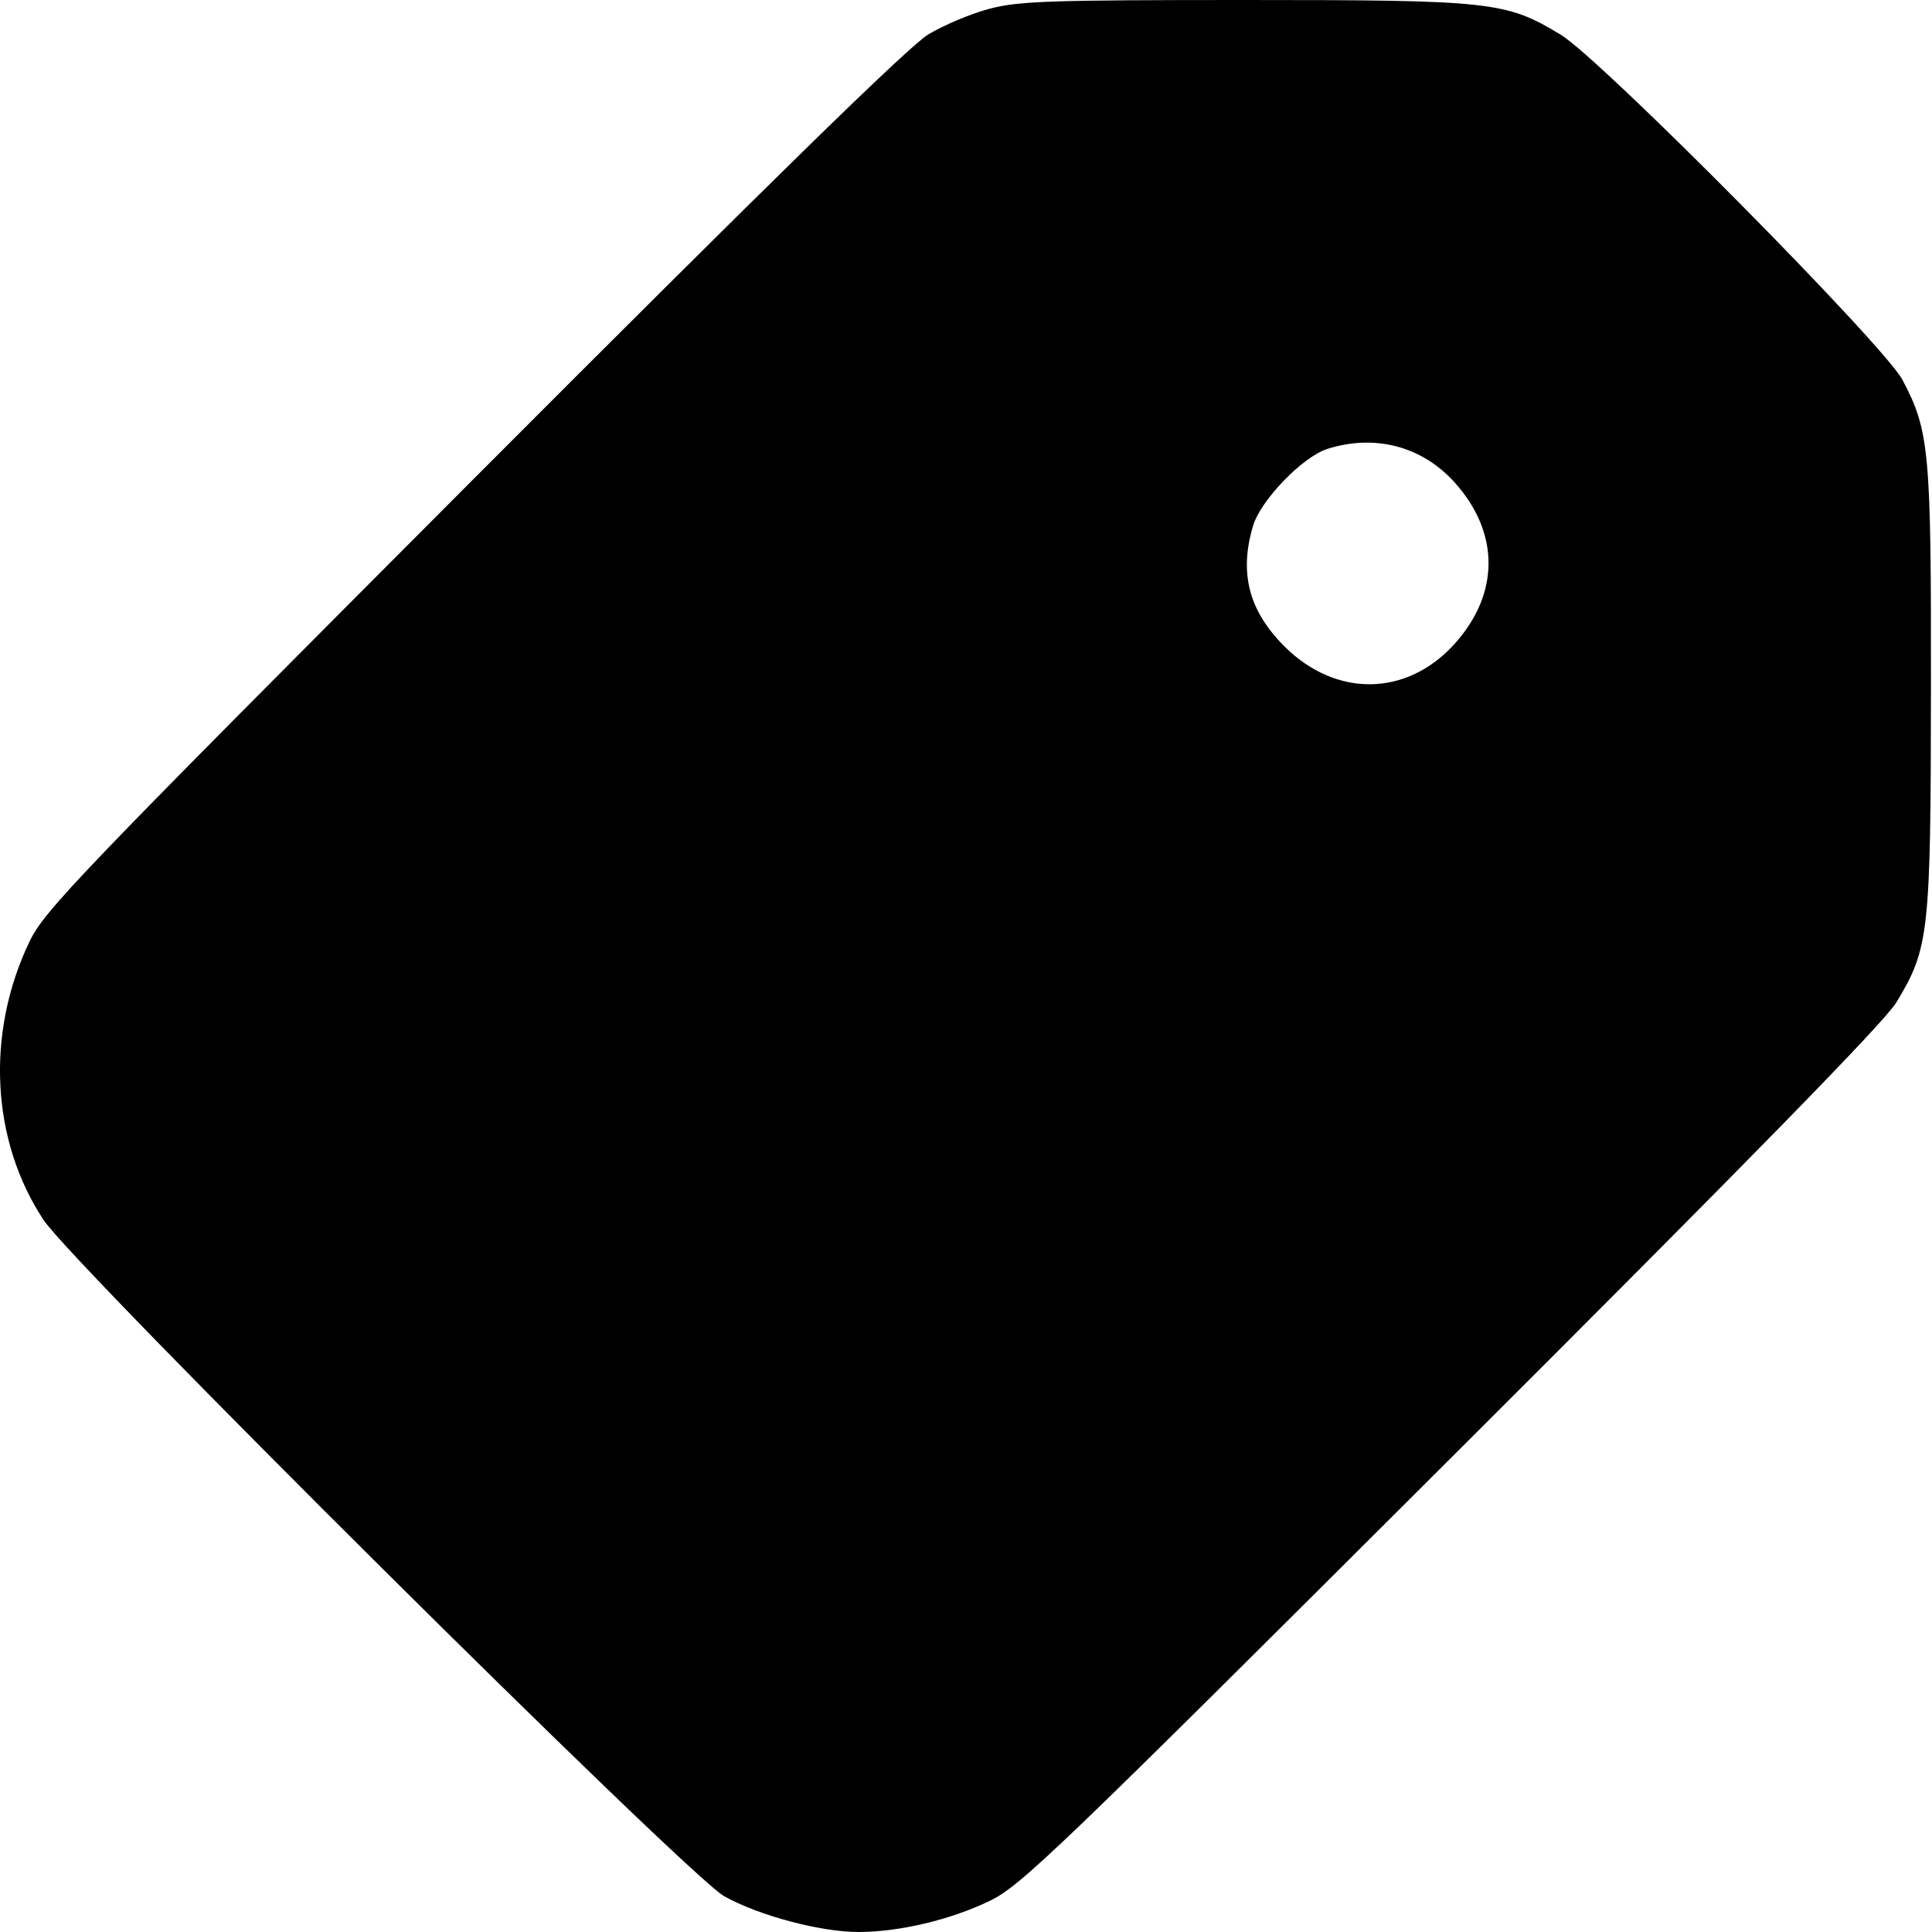
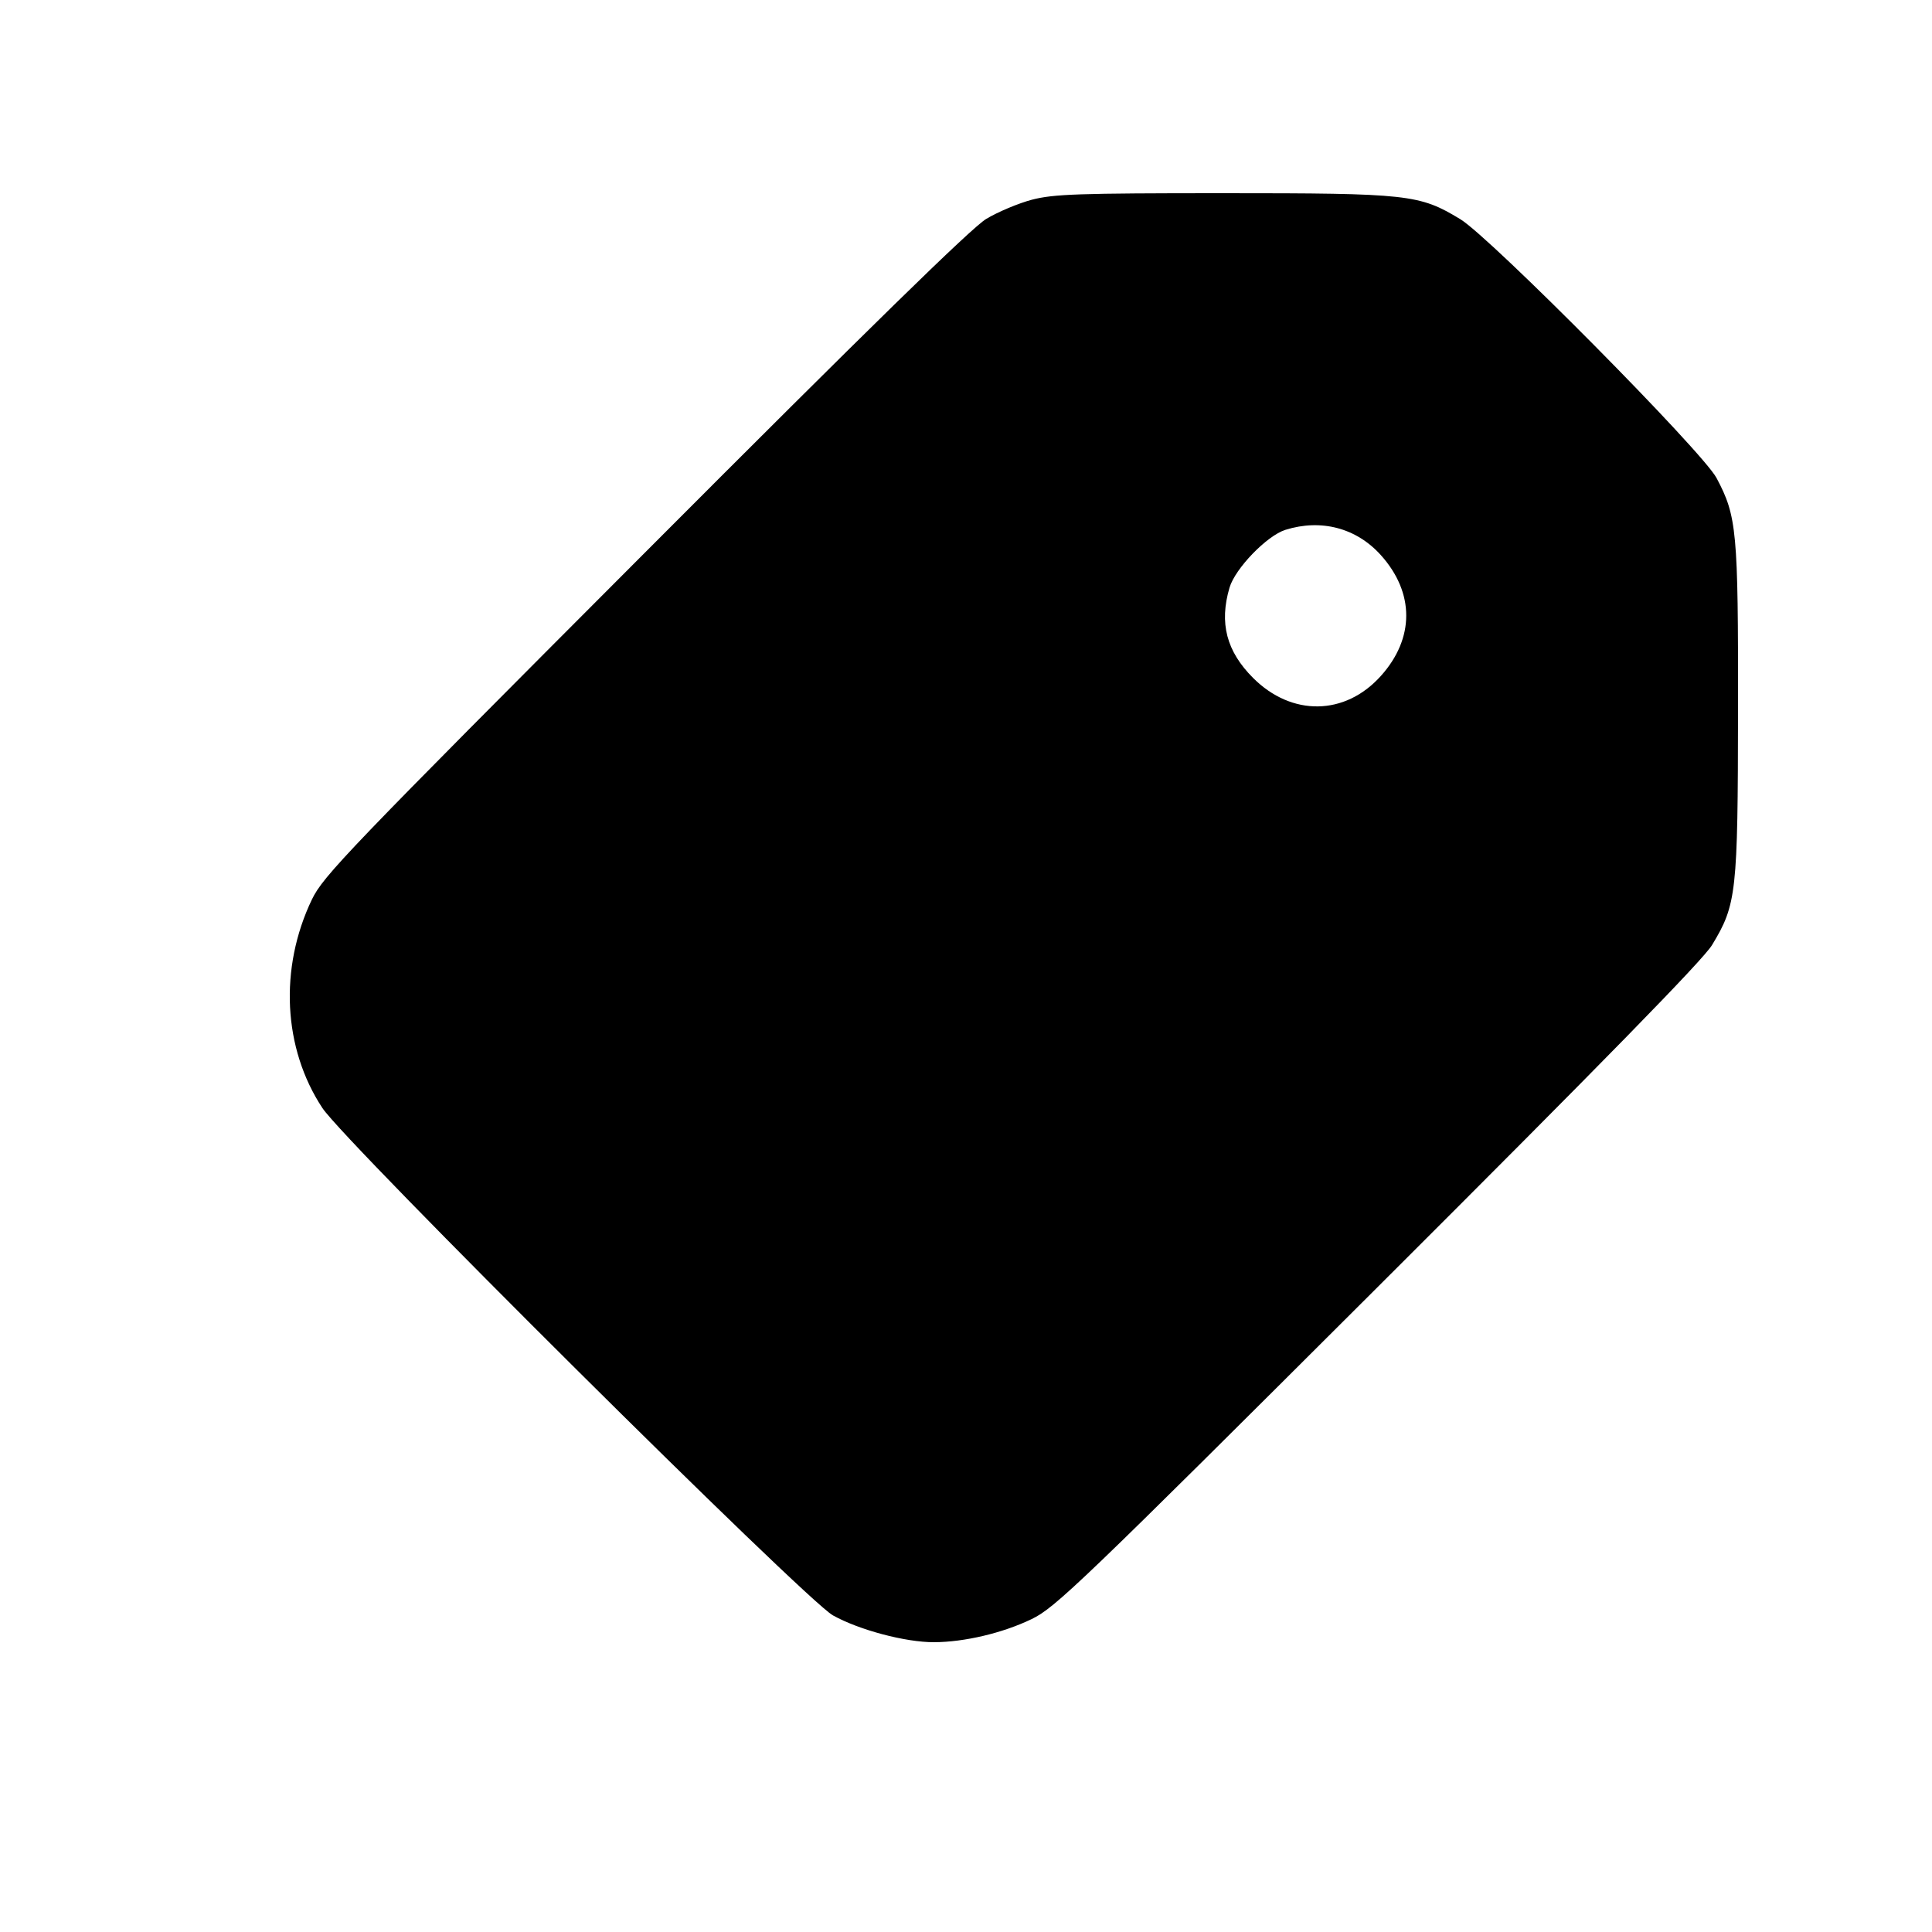
<svg xmlns="http://www.w3.org/2000/svg" width="20" height="20" viewBox="0 0 20 20" fill="none">
-   <path fill-rule="evenodd" clip-rule="evenodd" d="M10.246 0.09C10.057 0.139 9.771 0.259 9.61 0.356C9.405 0.481 7.999 1.855 4.895 4.966C0.79 9.081 0.461 9.423 0.305 9.748C-0.149 10.696 -0.093 11.806 0.451 12.629C0.769 13.11 7.117 19.417 7.496 19.629C7.856 19.831 8.498 20.001 8.891 20C9.311 19.999 9.837 19.874 10.239 19.681C10.564 19.526 10.908 19.196 15.021 15.092C18.132 11.988 19.506 10.582 19.631 10.377C19.97 9.817 19.987 9.664 19.989 7.132C19.992 4.662 19.973 4.46 19.694 3.932C19.502 3.57 16.574 0.612 16.156 0.359C15.59 0.016 15.446 0 12.881 0C10.882 0 10.545 0.011 10.246 0.09ZM13.741 4.647C13.485 4.728 13.049 5.179 12.971 5.445C12.826 5.933 12.928 6.323 13.296 6.691C13.83 7.224 14.565 7.213 15.059 6.664C15.526 6.144 15.526 5.515 15.059 4.995C14.722 4.62 14.235 4.491 13.741 4.647Z" fill="black" />
+   <path fill-rule="evenodd" clip-rule="evenodd" d="M10.684 2.067C10.543 2.104 10.329 2.194 10.208 2.267C10.054 2.361 9 3.391 6.672 5.725C3.592 8.811 3.346 9.068 3.229 9.311C2.888 10.022 2.93 10.854 3.338 11.471C3.577 11.832 8.337 16.563 8.622 16.722C8.892 16.873 9.374 17.001 9.668 17C9.983 16.999 10.378 16.906 10.679 16.761C10.923 16.644 11.181 16.397 14.266 13.319C16.599 10.991 17.63 9.937 17.723 9.783C17.977 9.363 17.99 9.248 17.992 7.349C17.994 5.496 17.98 5.345 17.77 4.949C17.627 4.677 15.43 2.459 15.117 2.269C14.693 2.012 14.585 2 12.661 2C11.162 2 10.909 2.009 10.684 2.067ZM13.306 5.485C13.114 5.546 12.787 5.884 12.728 6.083C12.62 6.45 12.696 6.742 12.972 7.018C13.372 7.418 13.924 7.41 14.294 6.998C14.645 6.608 14.645 6.136 14.294 5.746C14.041 5.465 13.676 5.369 13.306 5.485Z" fill="black" />
</svg>
